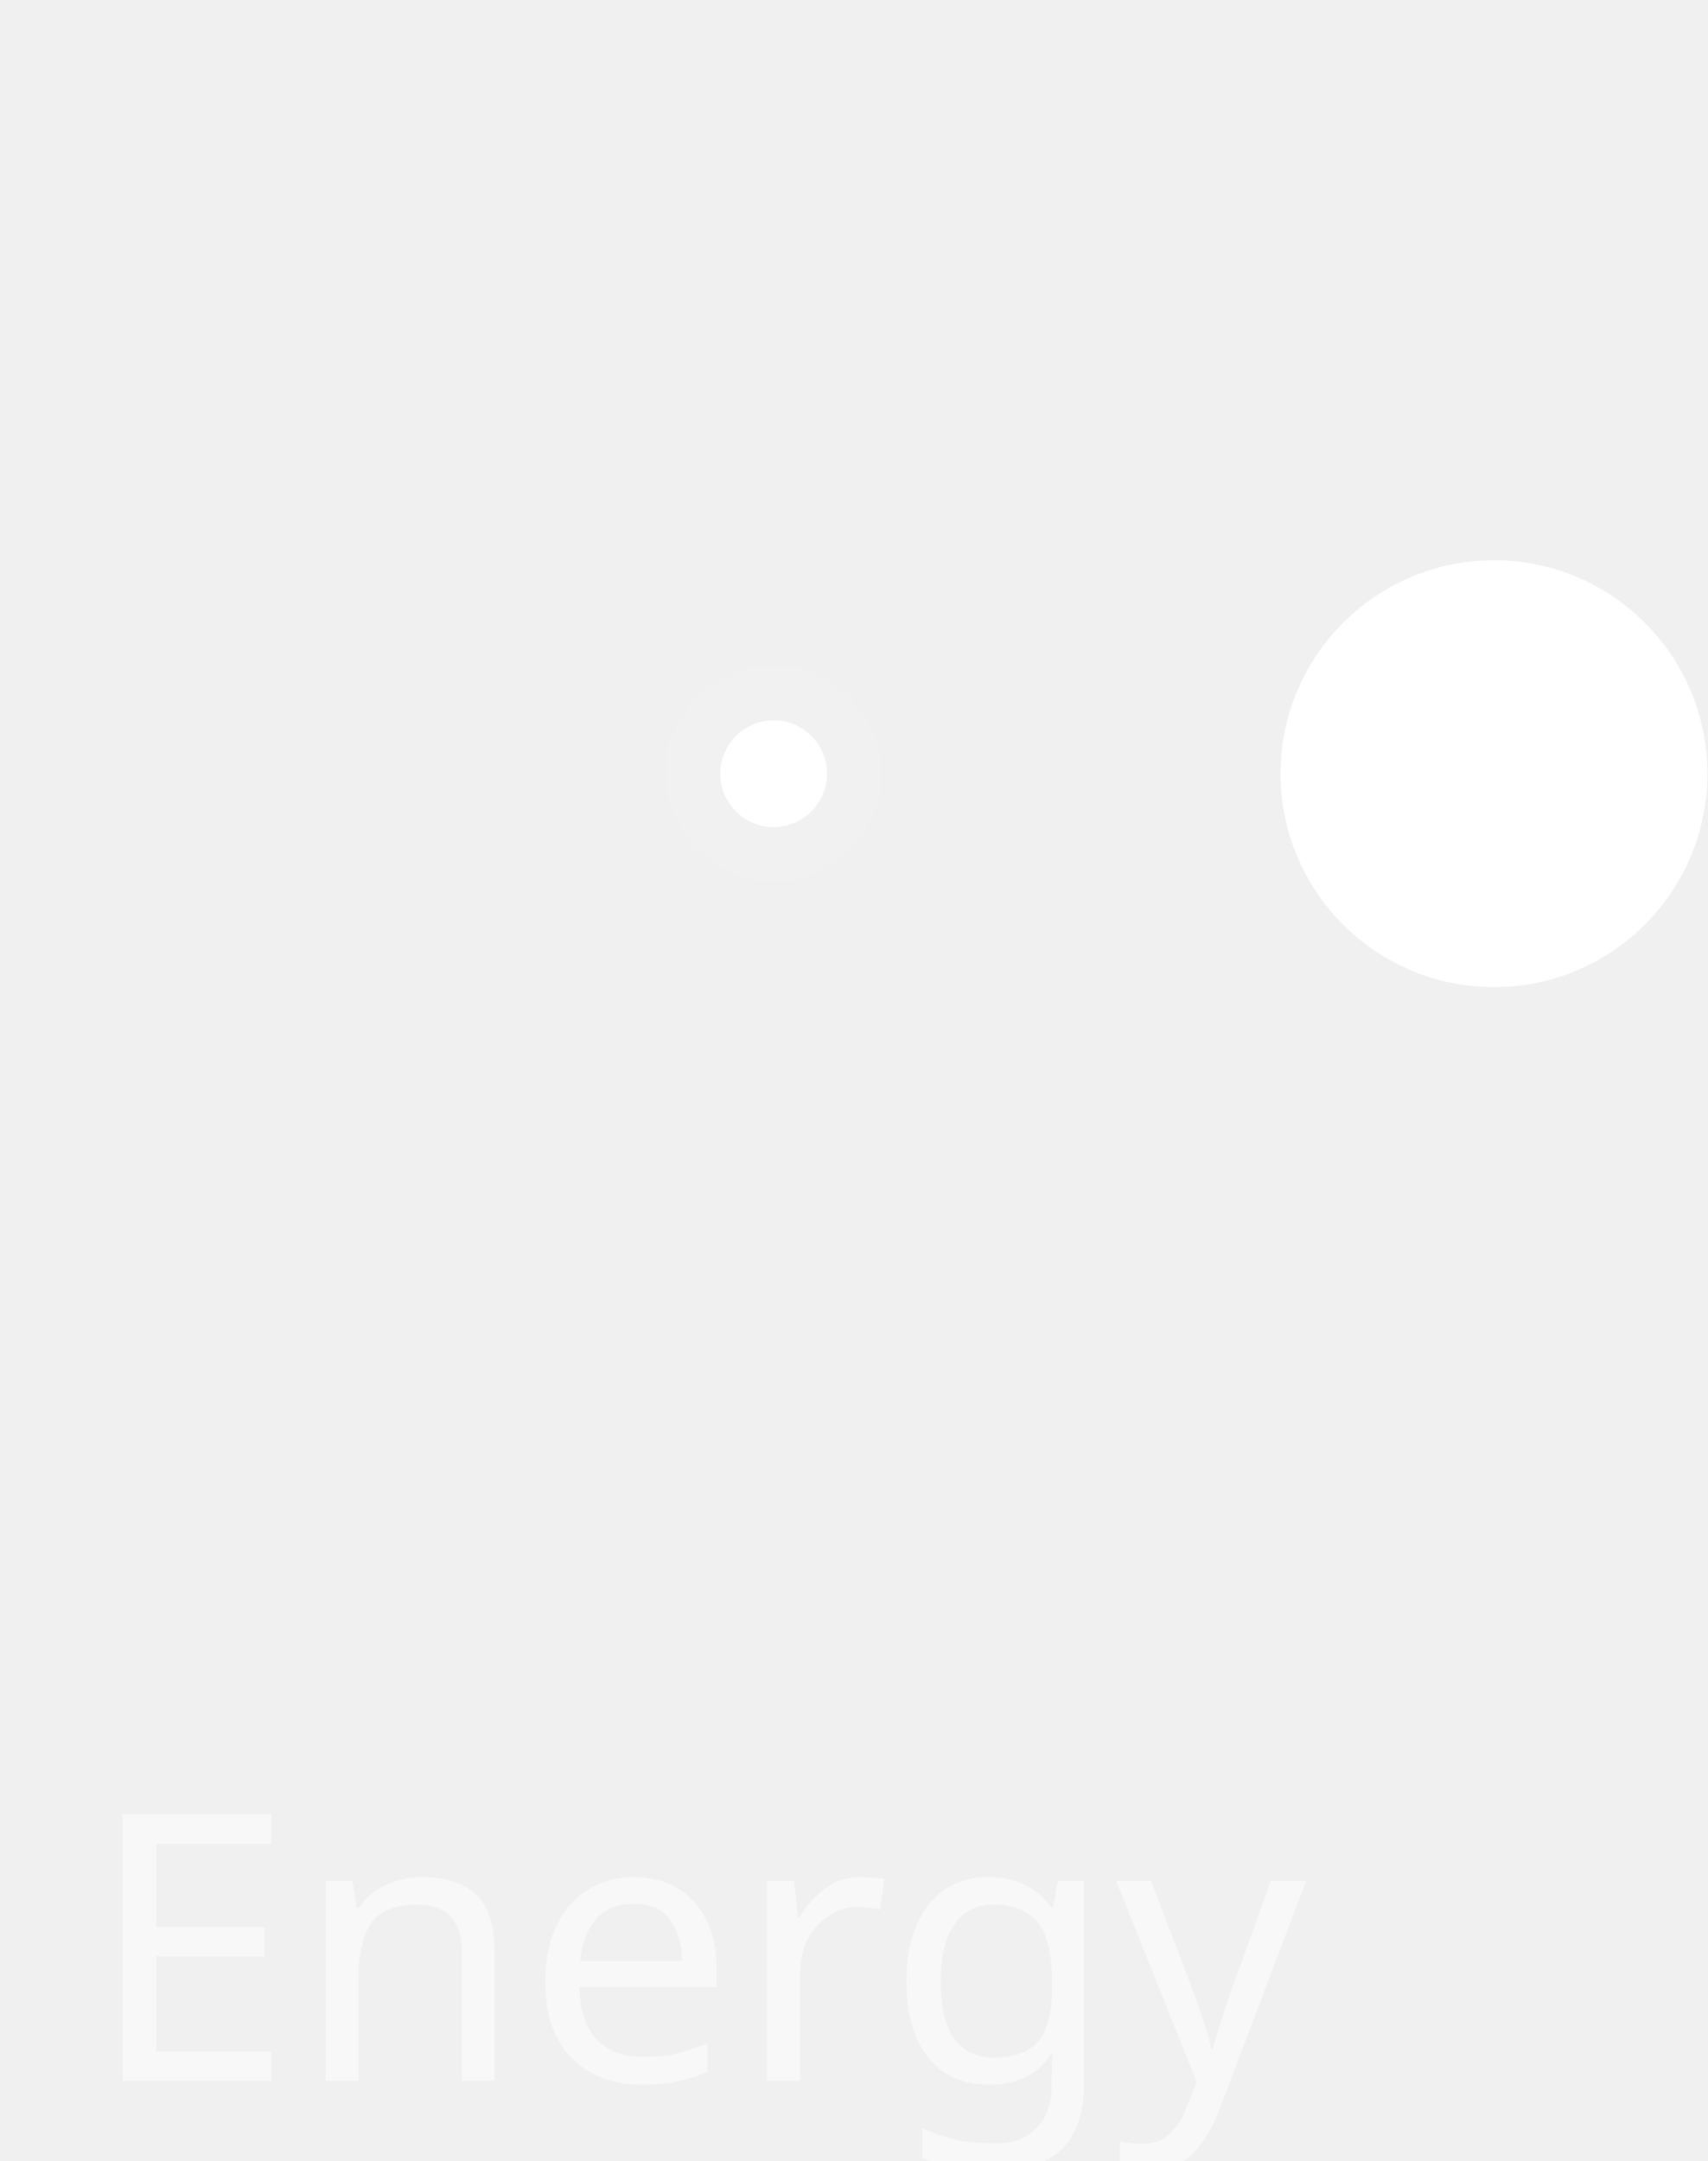
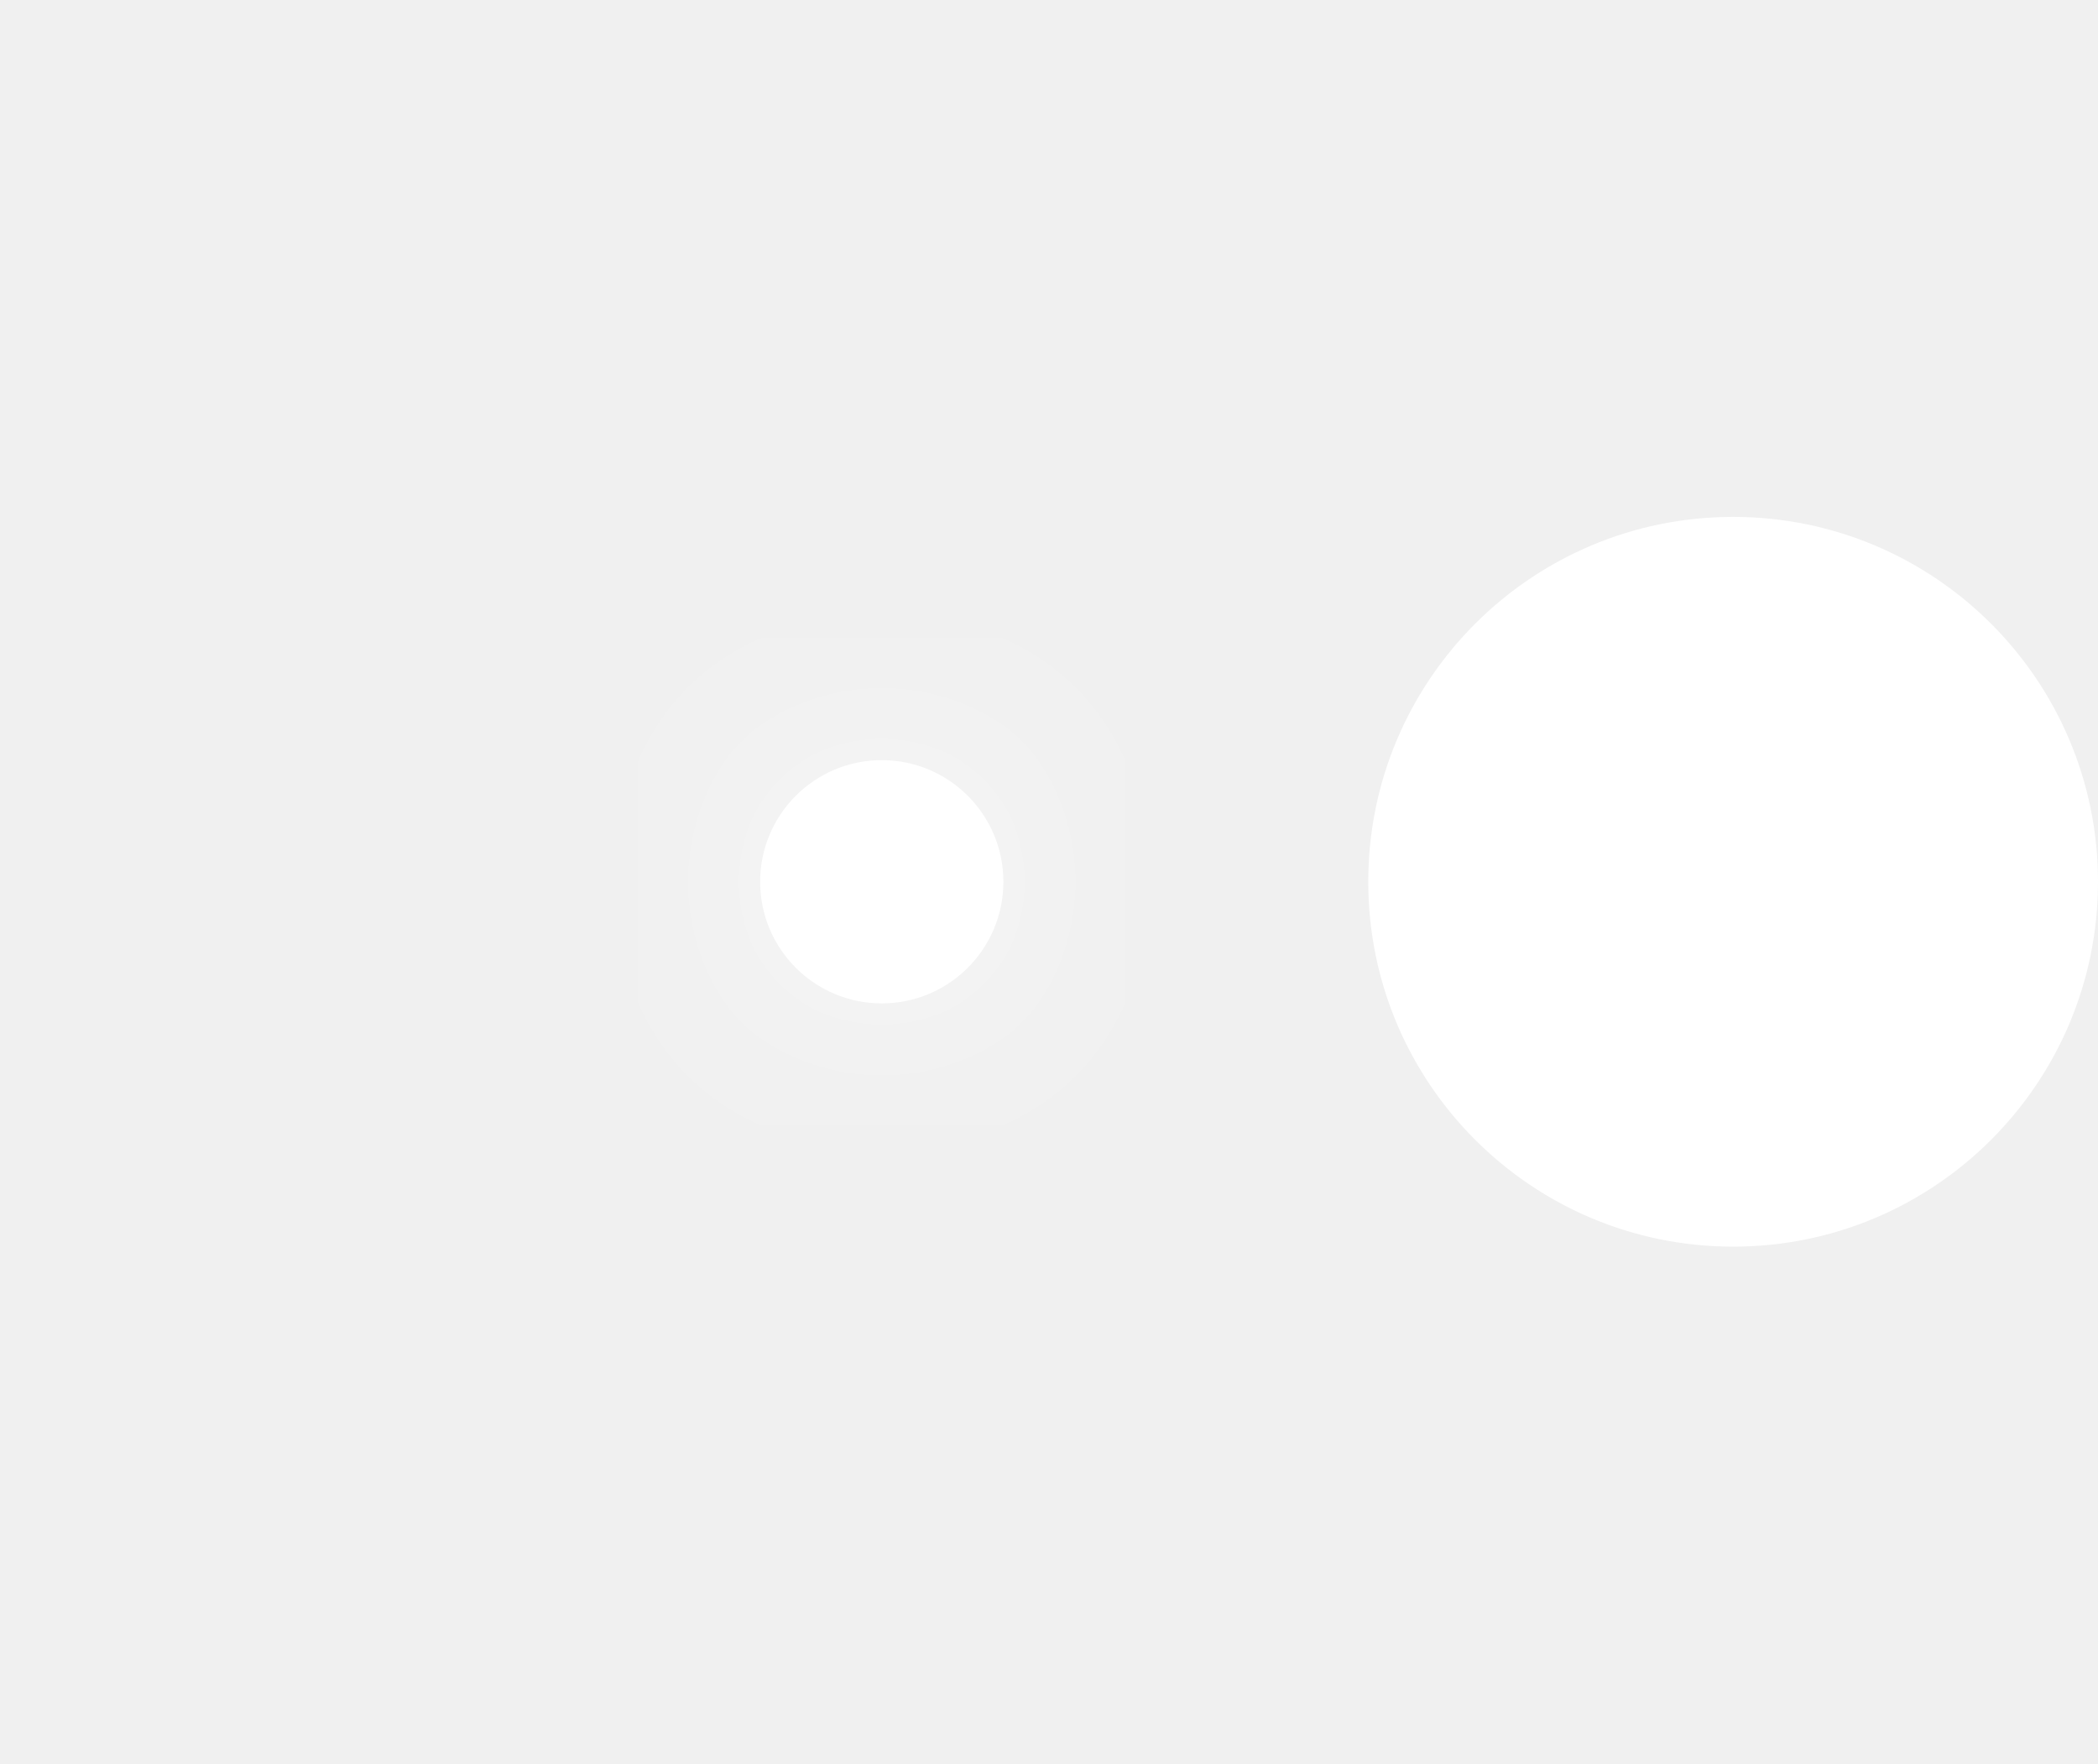
- <svg xmlns="http://www.w3.org/2000/svg" width="64px" height="81px" viewBox="0 0 64 81" version="1.1">
+ <svg xmlns="http://www.w3.org/2000/svg" width="69px" height="58px" viewBox="0 0 69 58" version="1.1">
  <defs>
    <filter x="-50%" y="-50%" width="200%" height="200%" filterUnits="objectBoundingBox" id="filter-1">
      <feOffset dx="0" dy="0" in="SourceAlpha" result="shadowOffsetOuter1" />
      <feGaussianBlur stdDeviation="4" in="shadowOffsetOuter1" result="shadowBlurOuter1" />
      <feColorMatrix values="0 0 0 0 1   0 0 0 0 1   0 0 0 0 1  0 0 0 0.7 0" in="shadowBlurOuter1" type="matrix" result="shadowMatrixOuter1" />
      <feMerge>
        <feMergeNode in="shadowMatrixOuter1" />
        <feMergeNode in="SourceGraphic" />
      </feMerge>
    </filter>
  </defs>
  <g id="Flow" stroke="none" stroke-width="1" fill="none" fill-rule="evenodd">
-     <g id="05_Overview-Legend" transform="translate(-682, -100)">
-       <g id="Legend" transform="translate(0, 56)">
-         <g id="Keys" transform="translate(72, 45)">
-           <g id="Energy" transform="translate(611, 0)">
-             <g id="Key">
-               <circle id="Oval" stroke="" opacity="0.5" cx="28" cy="28" r="28" />
-               <circle id="Sun" fill="#FFFFFF" filter="url(#filter-1)" cx="28" cy="28" r="2" />
-               <circle id="Path" fill="#FFFFFF" cx="55" cy="28" r="8" />
-             </g>
-             <text opacity="0.5" font-family="Gotham" font-size="14" font-weight="313" fill="#FFFFFF">
-               <tspan x="2.234" y="77">Energy</tspan>
-             </text>
-           </g>
-         </g>
+     <g id="Icons" transform="translate(-417, -38)">
+       <g id="ic_overview_energy" transform="translate(418, 39)">
+         <circle id="Oval" stroke="" opacity="0.5" cx="28" cy="28" r="28" />
+         <circle id="Sun" fill="#FFFFFF" filter="url(#filter-1)" cx="28" cy="28" r="4" />
+         <circle id="Path" fill="#FFFFFF" cx="56" cy="28" r="12" />
      </g>
    </g>
  </g>
</svg>
